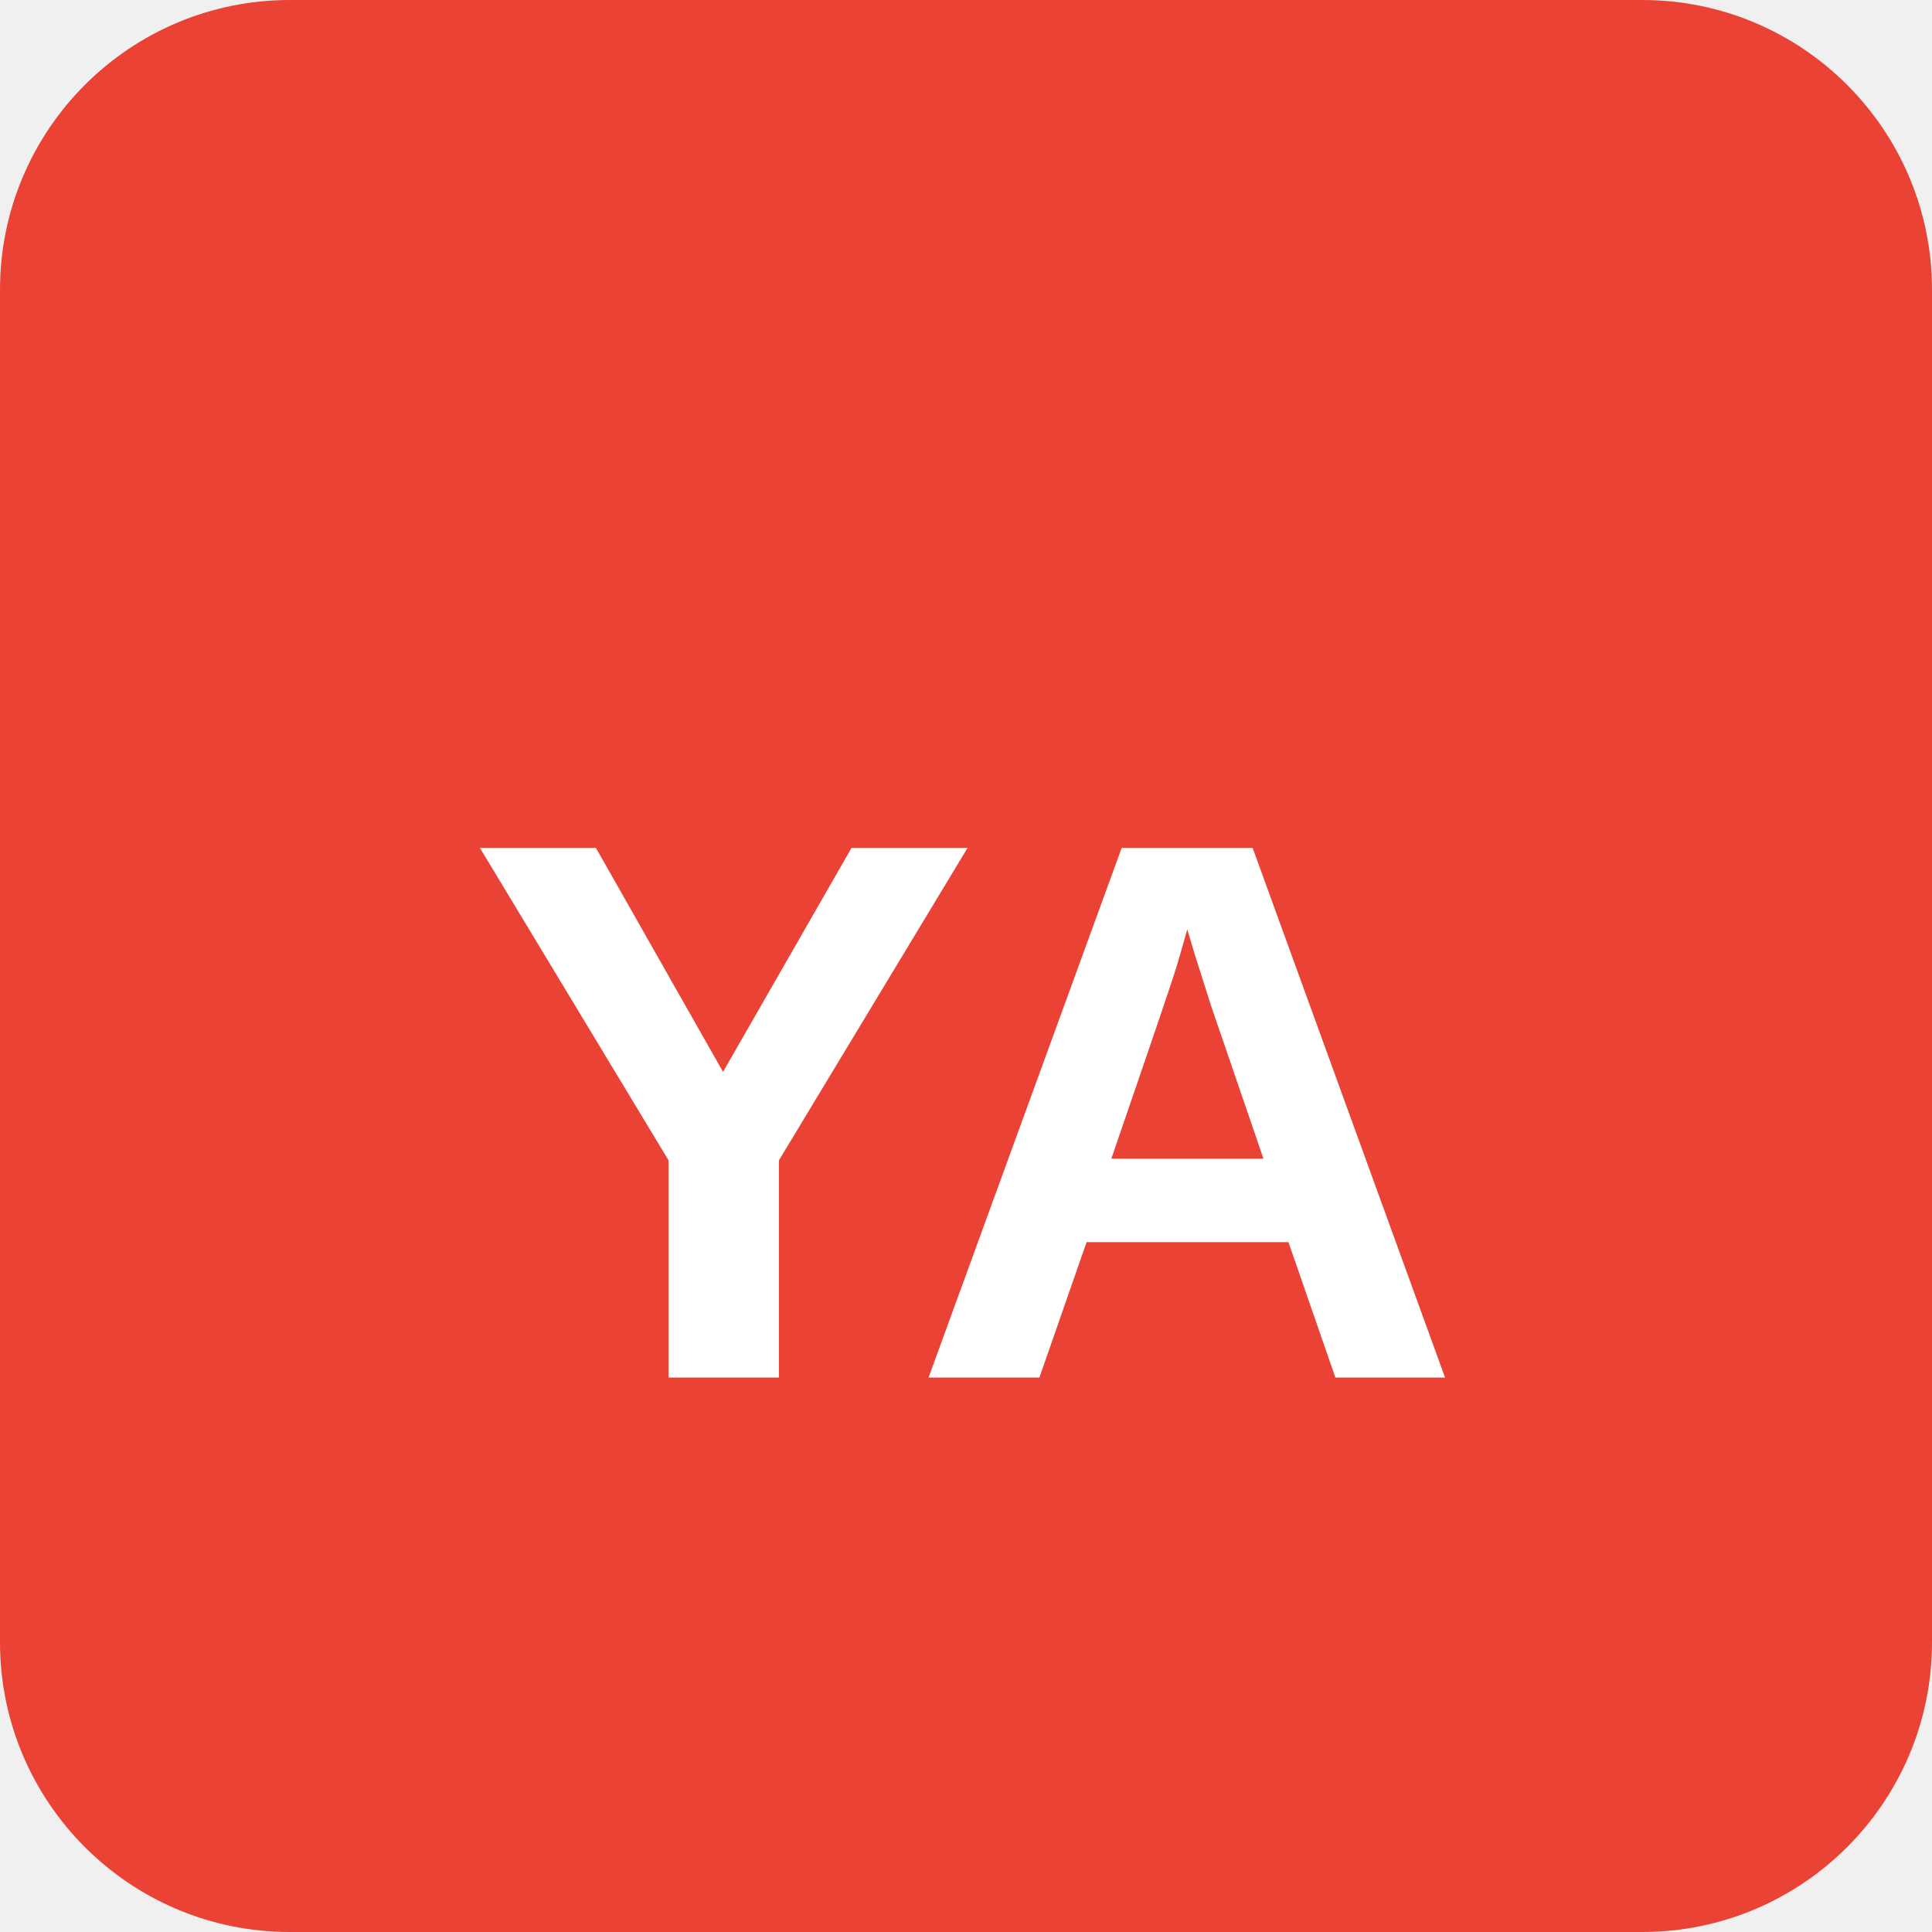
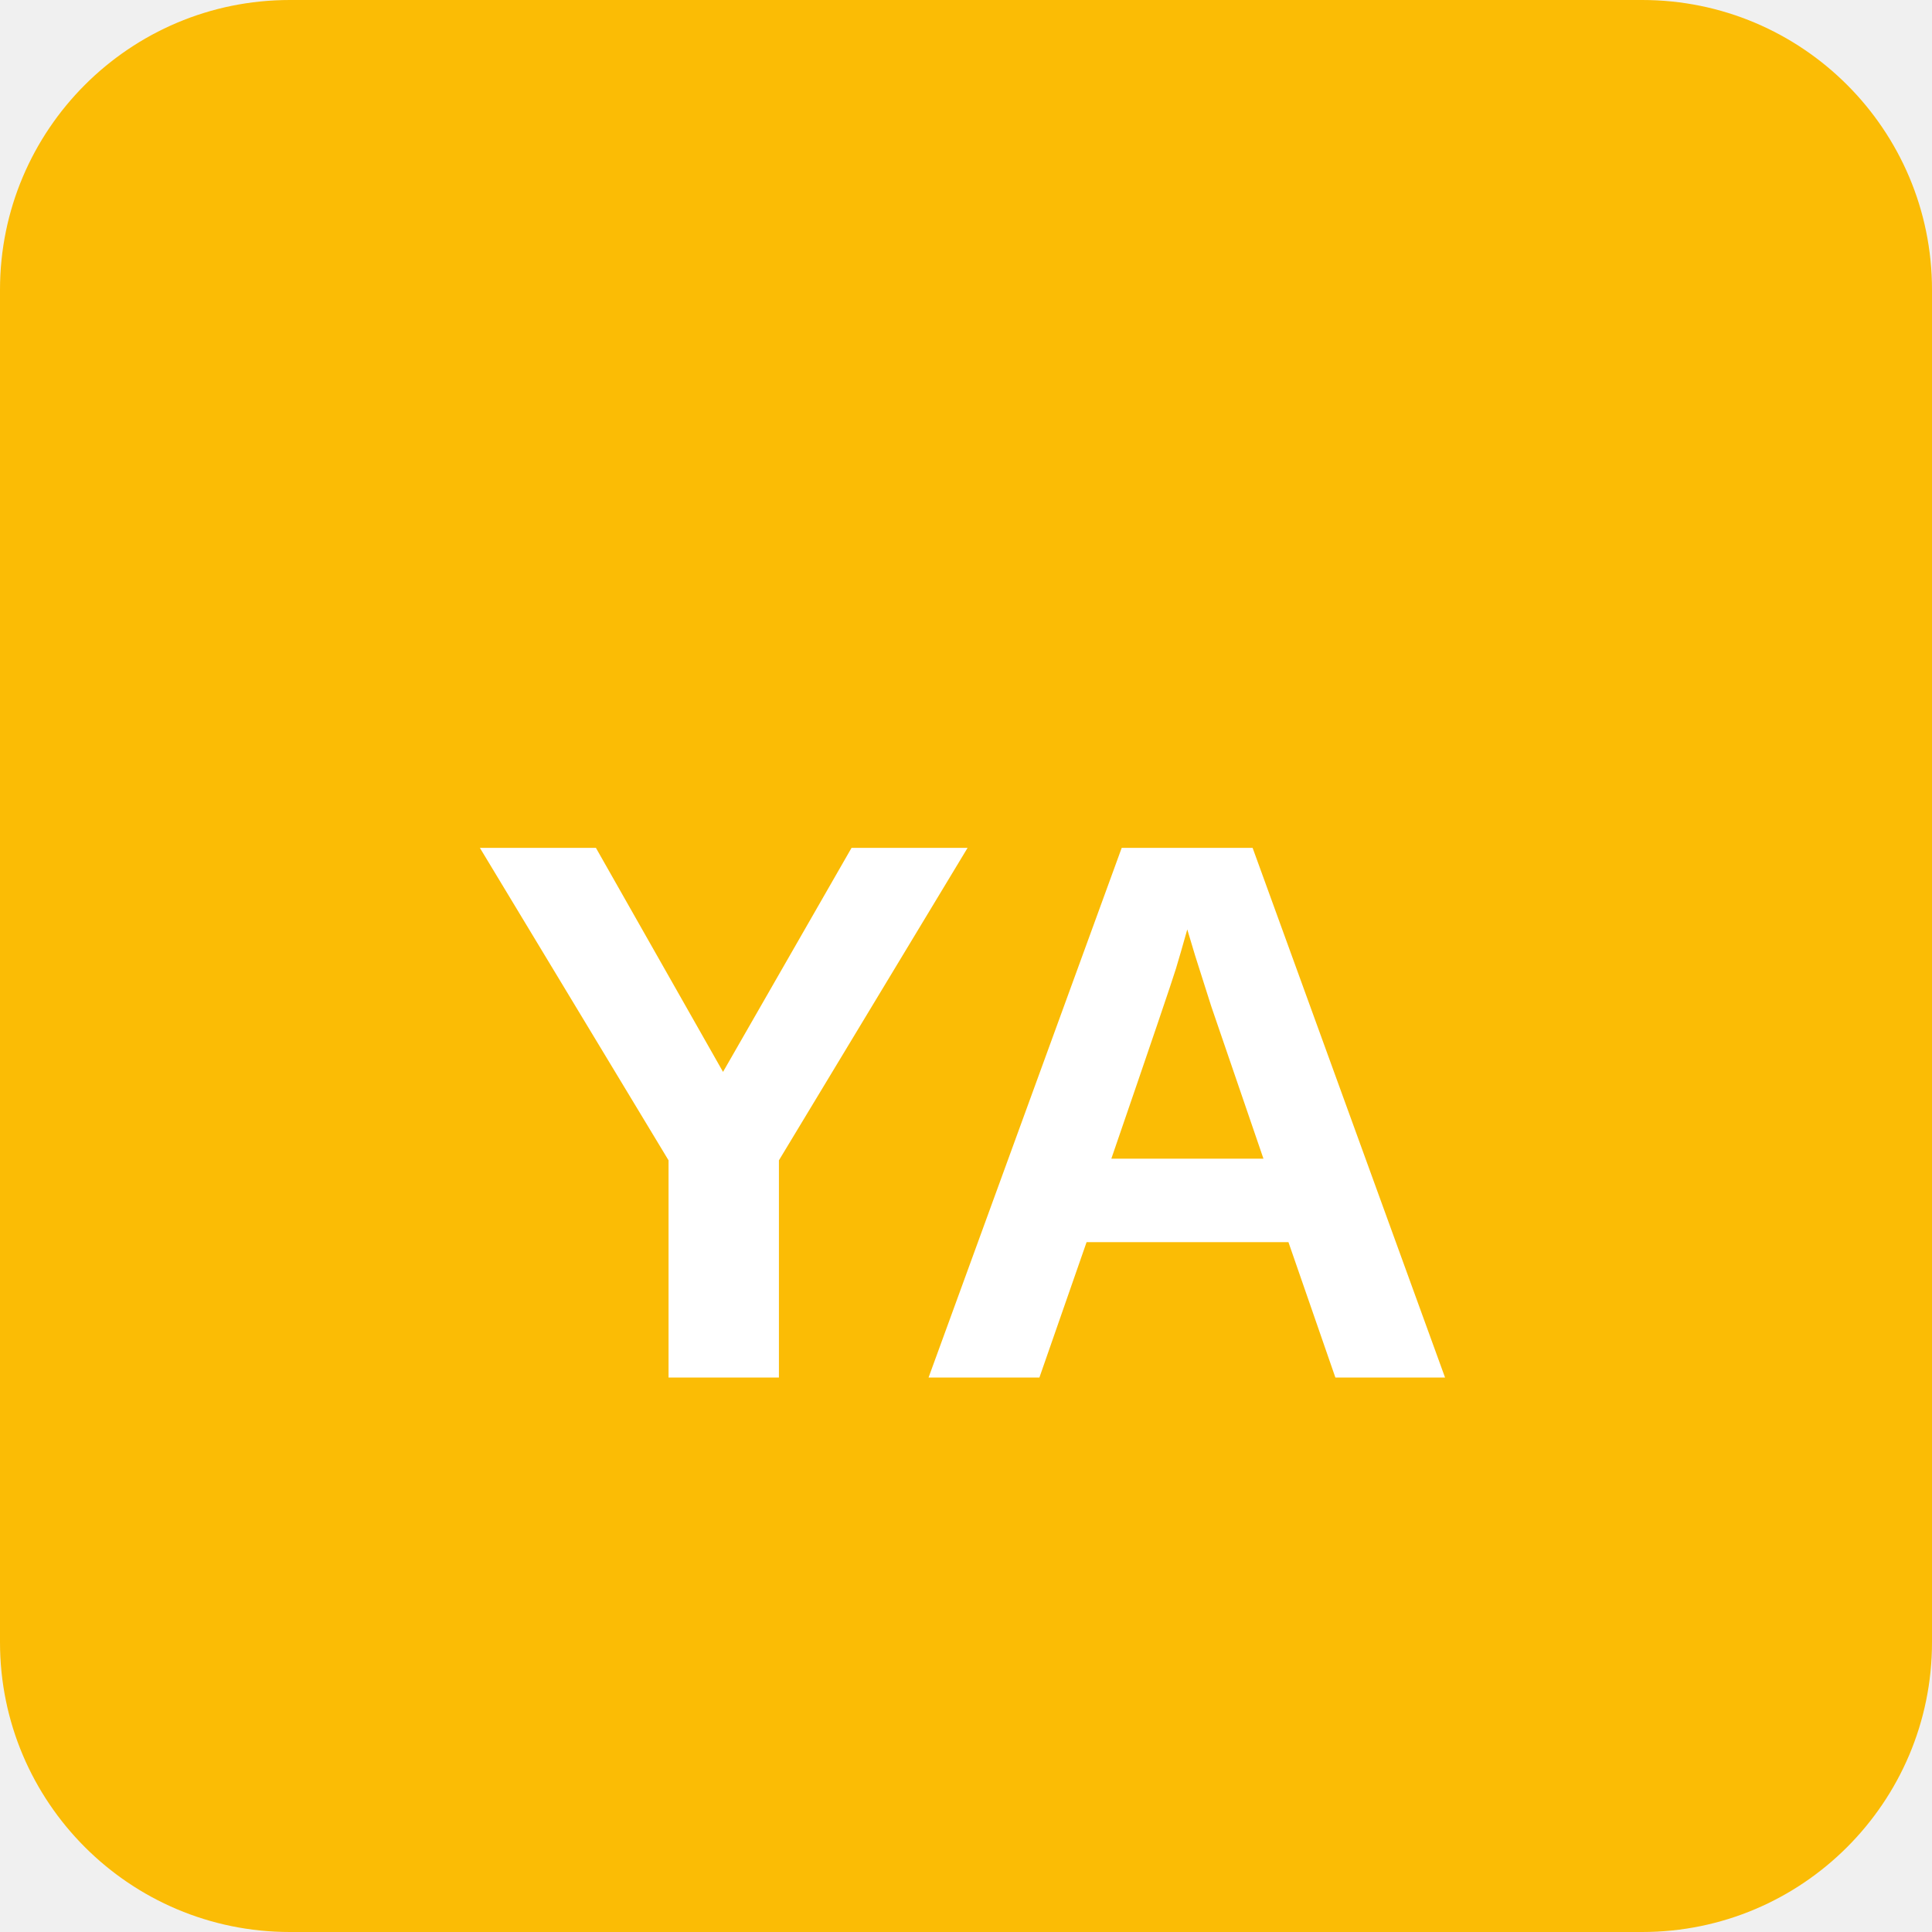
<svg xmlns="http://www.w3.org/2000/svg" width="128" height="128" viewBox="0 0 128 128">
-   <rect width="128" height="128" rx="19.2" fill="#EA4335" />
+   <rect width="128" height="128" rx="19.2" fill="#FBBC05" />
  <text x="50%" y="76.8" font-family="Arial, sans-serif" font-size="51" font-weight="bold" fill="#FFFFFF" text-anchor="middle" dominant-baseline="middle">
    YA
  </text>
</svg>
